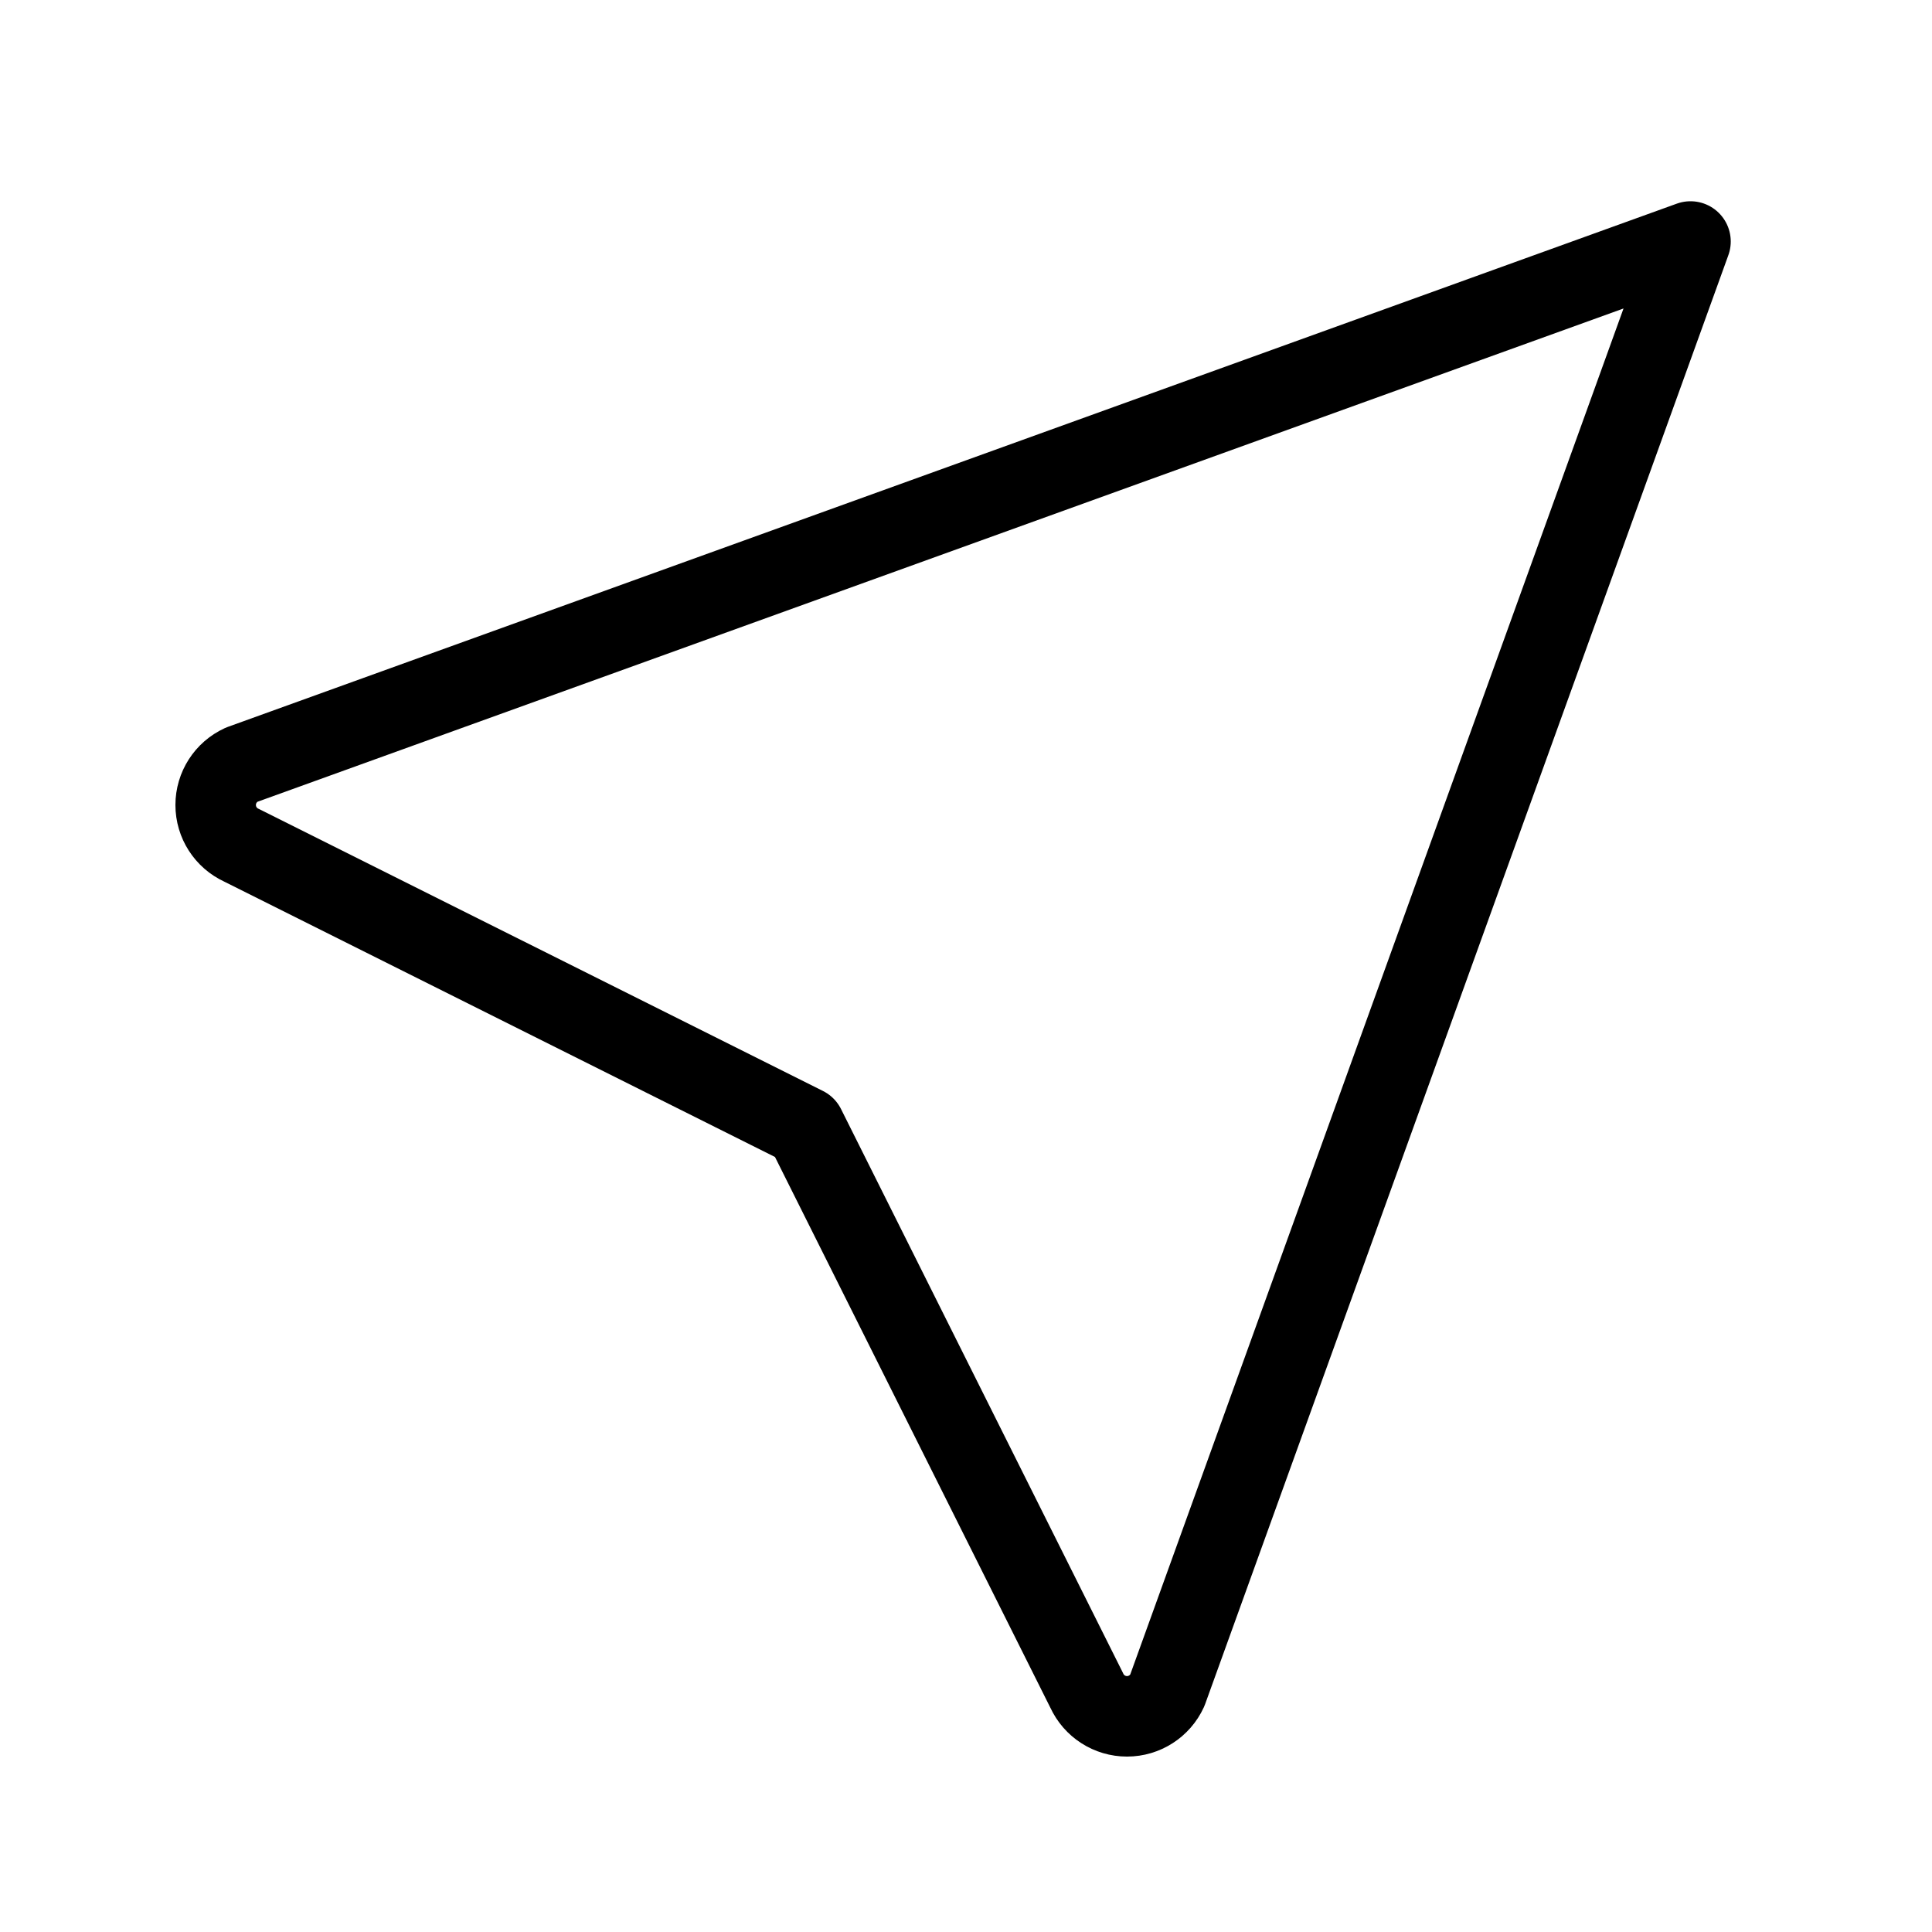
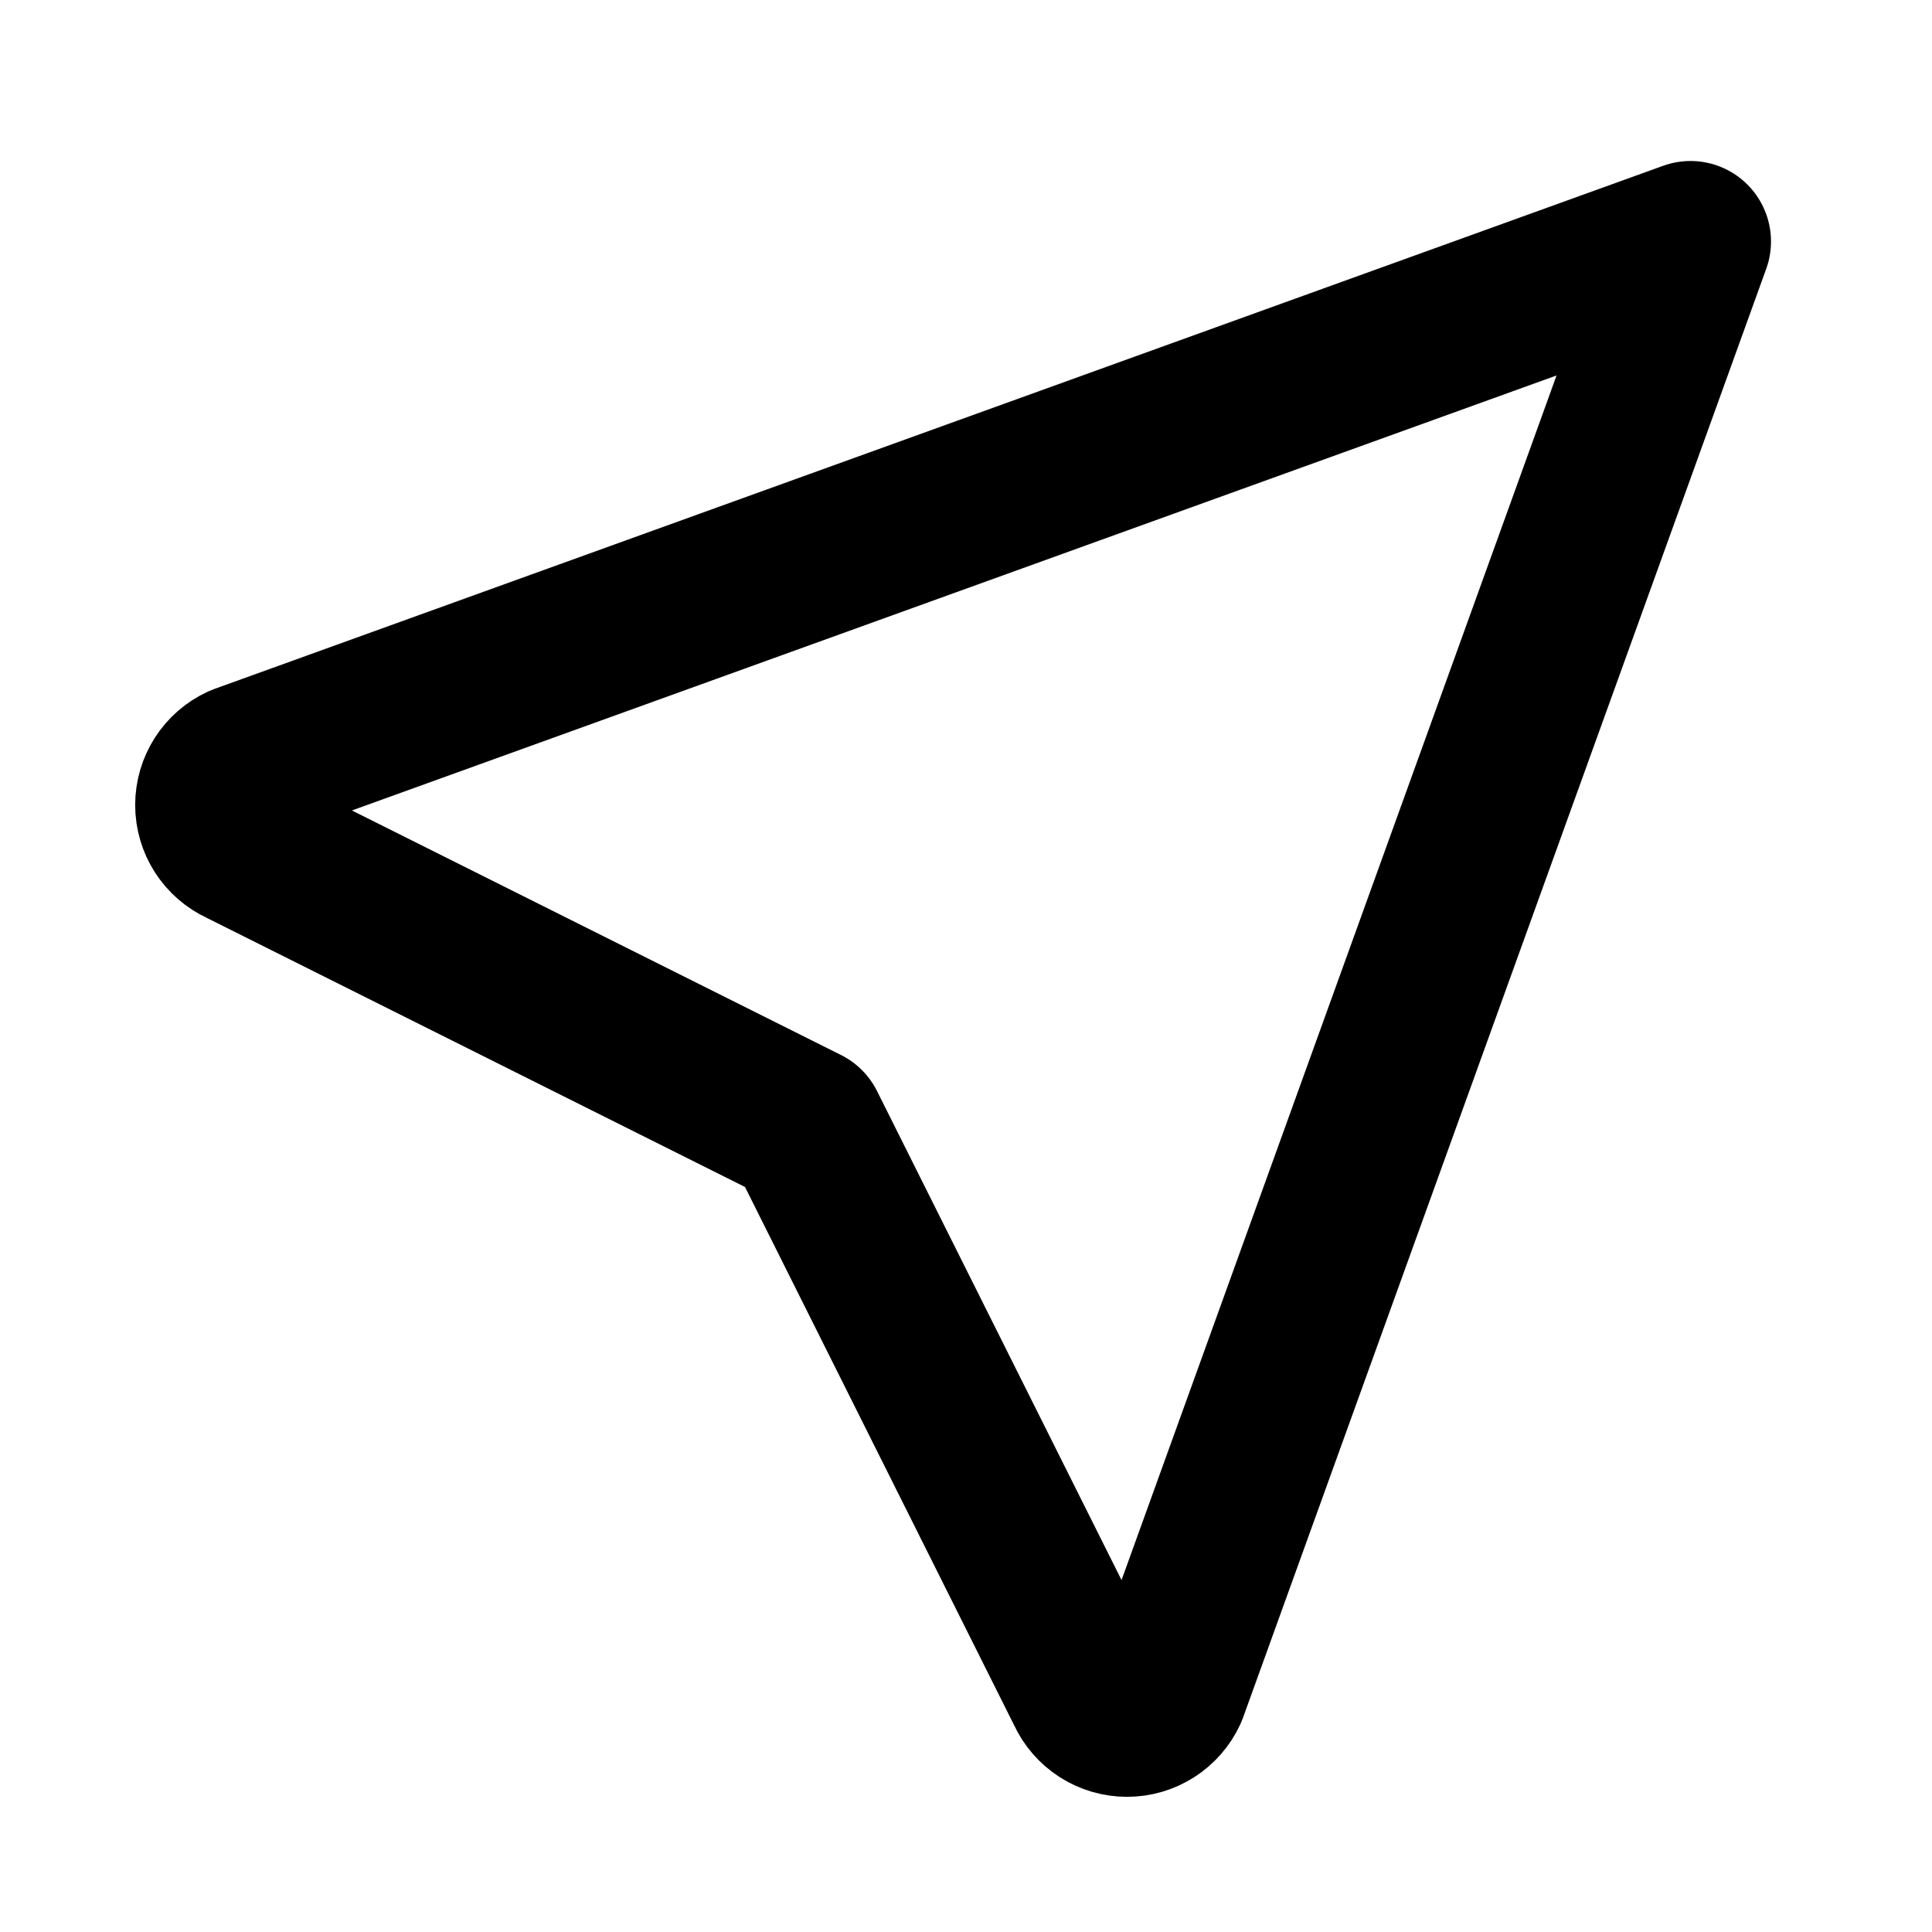
- <svg xmlns="http://www.w3.org/2000/svg" width="24" height="24" viewBox="0 0 24 24" fill="none" stroke="currentColor" stroke-width="1" stroke-linecap="round" stroke-linejoin="round" class="icon icon-tabler icons-tabler-outline icon-tabler-location">
+ <svg xmlns="http://www.w3.org/2000/svg" width="24" height="24" viewBox="0 0 24 24" fill="none" stroke="currentColor" stroke-width="2" stroke-linecap="round" stroke-linejoin="round" class="icon icon-tabler icons-tabler-outline icon-tabler-location">
  <path stroke="none" d="M0 0h24v24H0z" fill="none" />
  <path d="M21 3l-6.5 18a.55 .55 0 0 1 -1 0l-3.5 -7l-7 -3.5a.55 .55 0 0 1 0 -1l18 -6.5" />
</svg>
